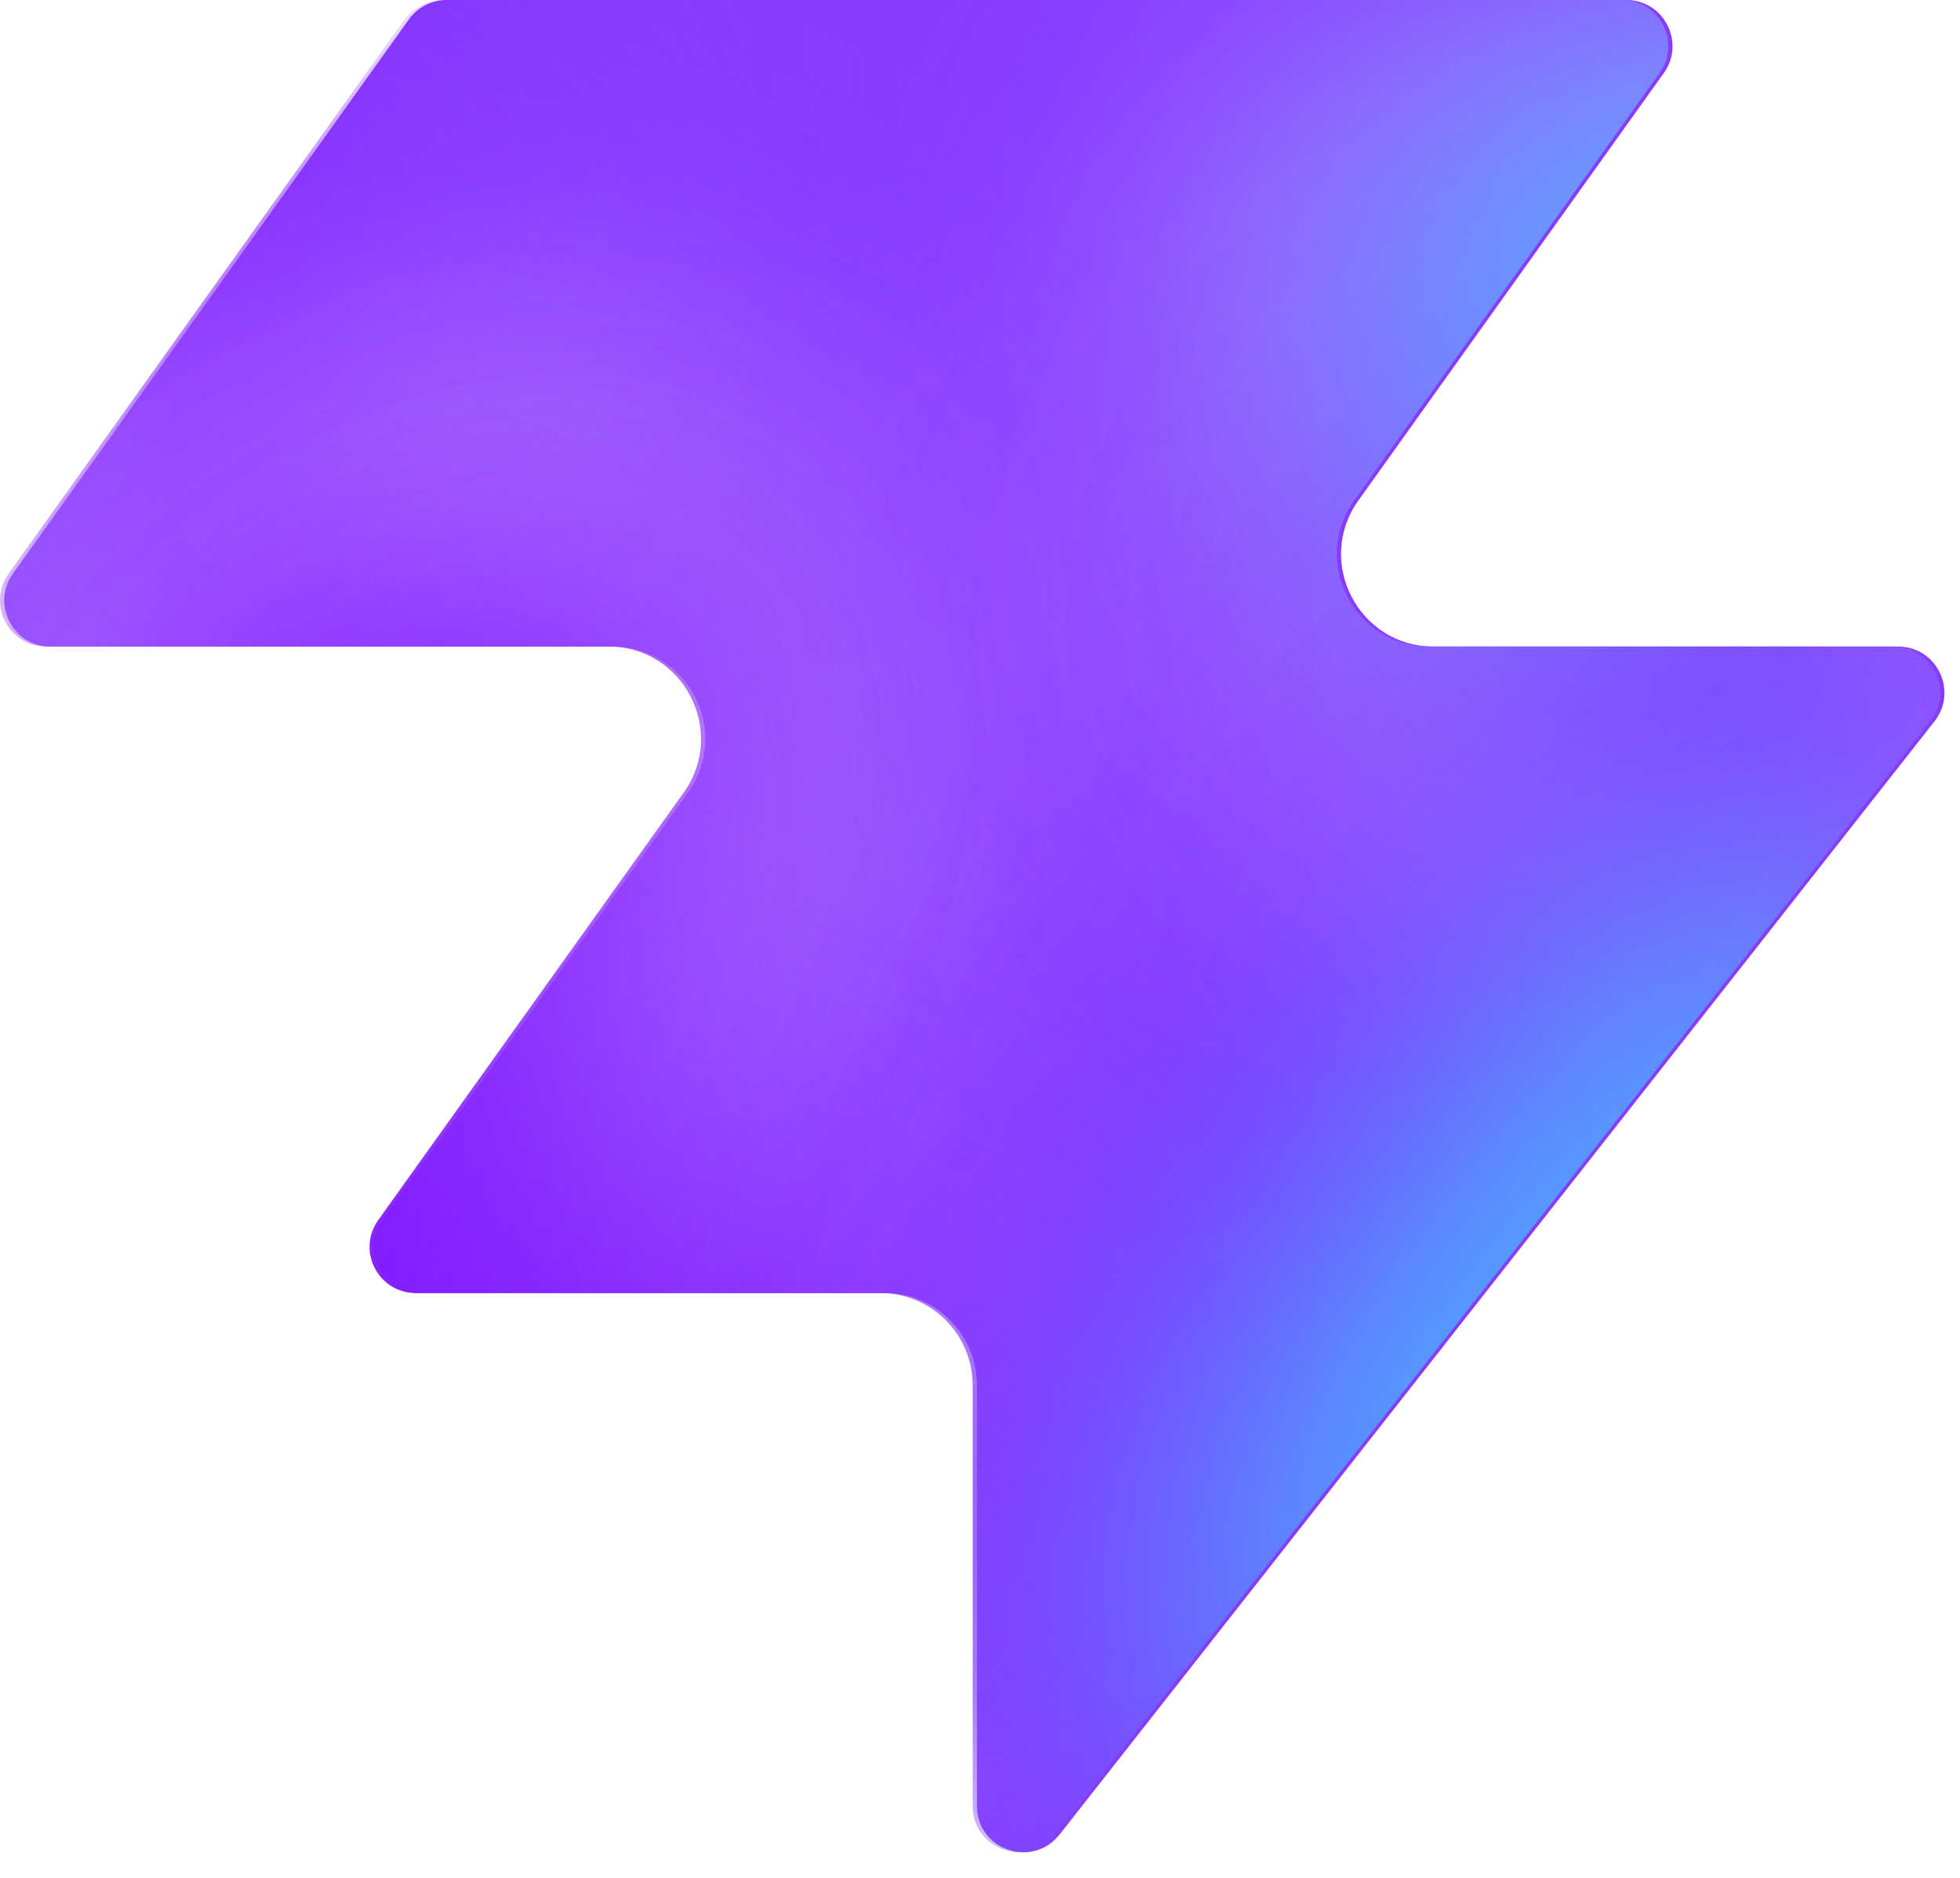
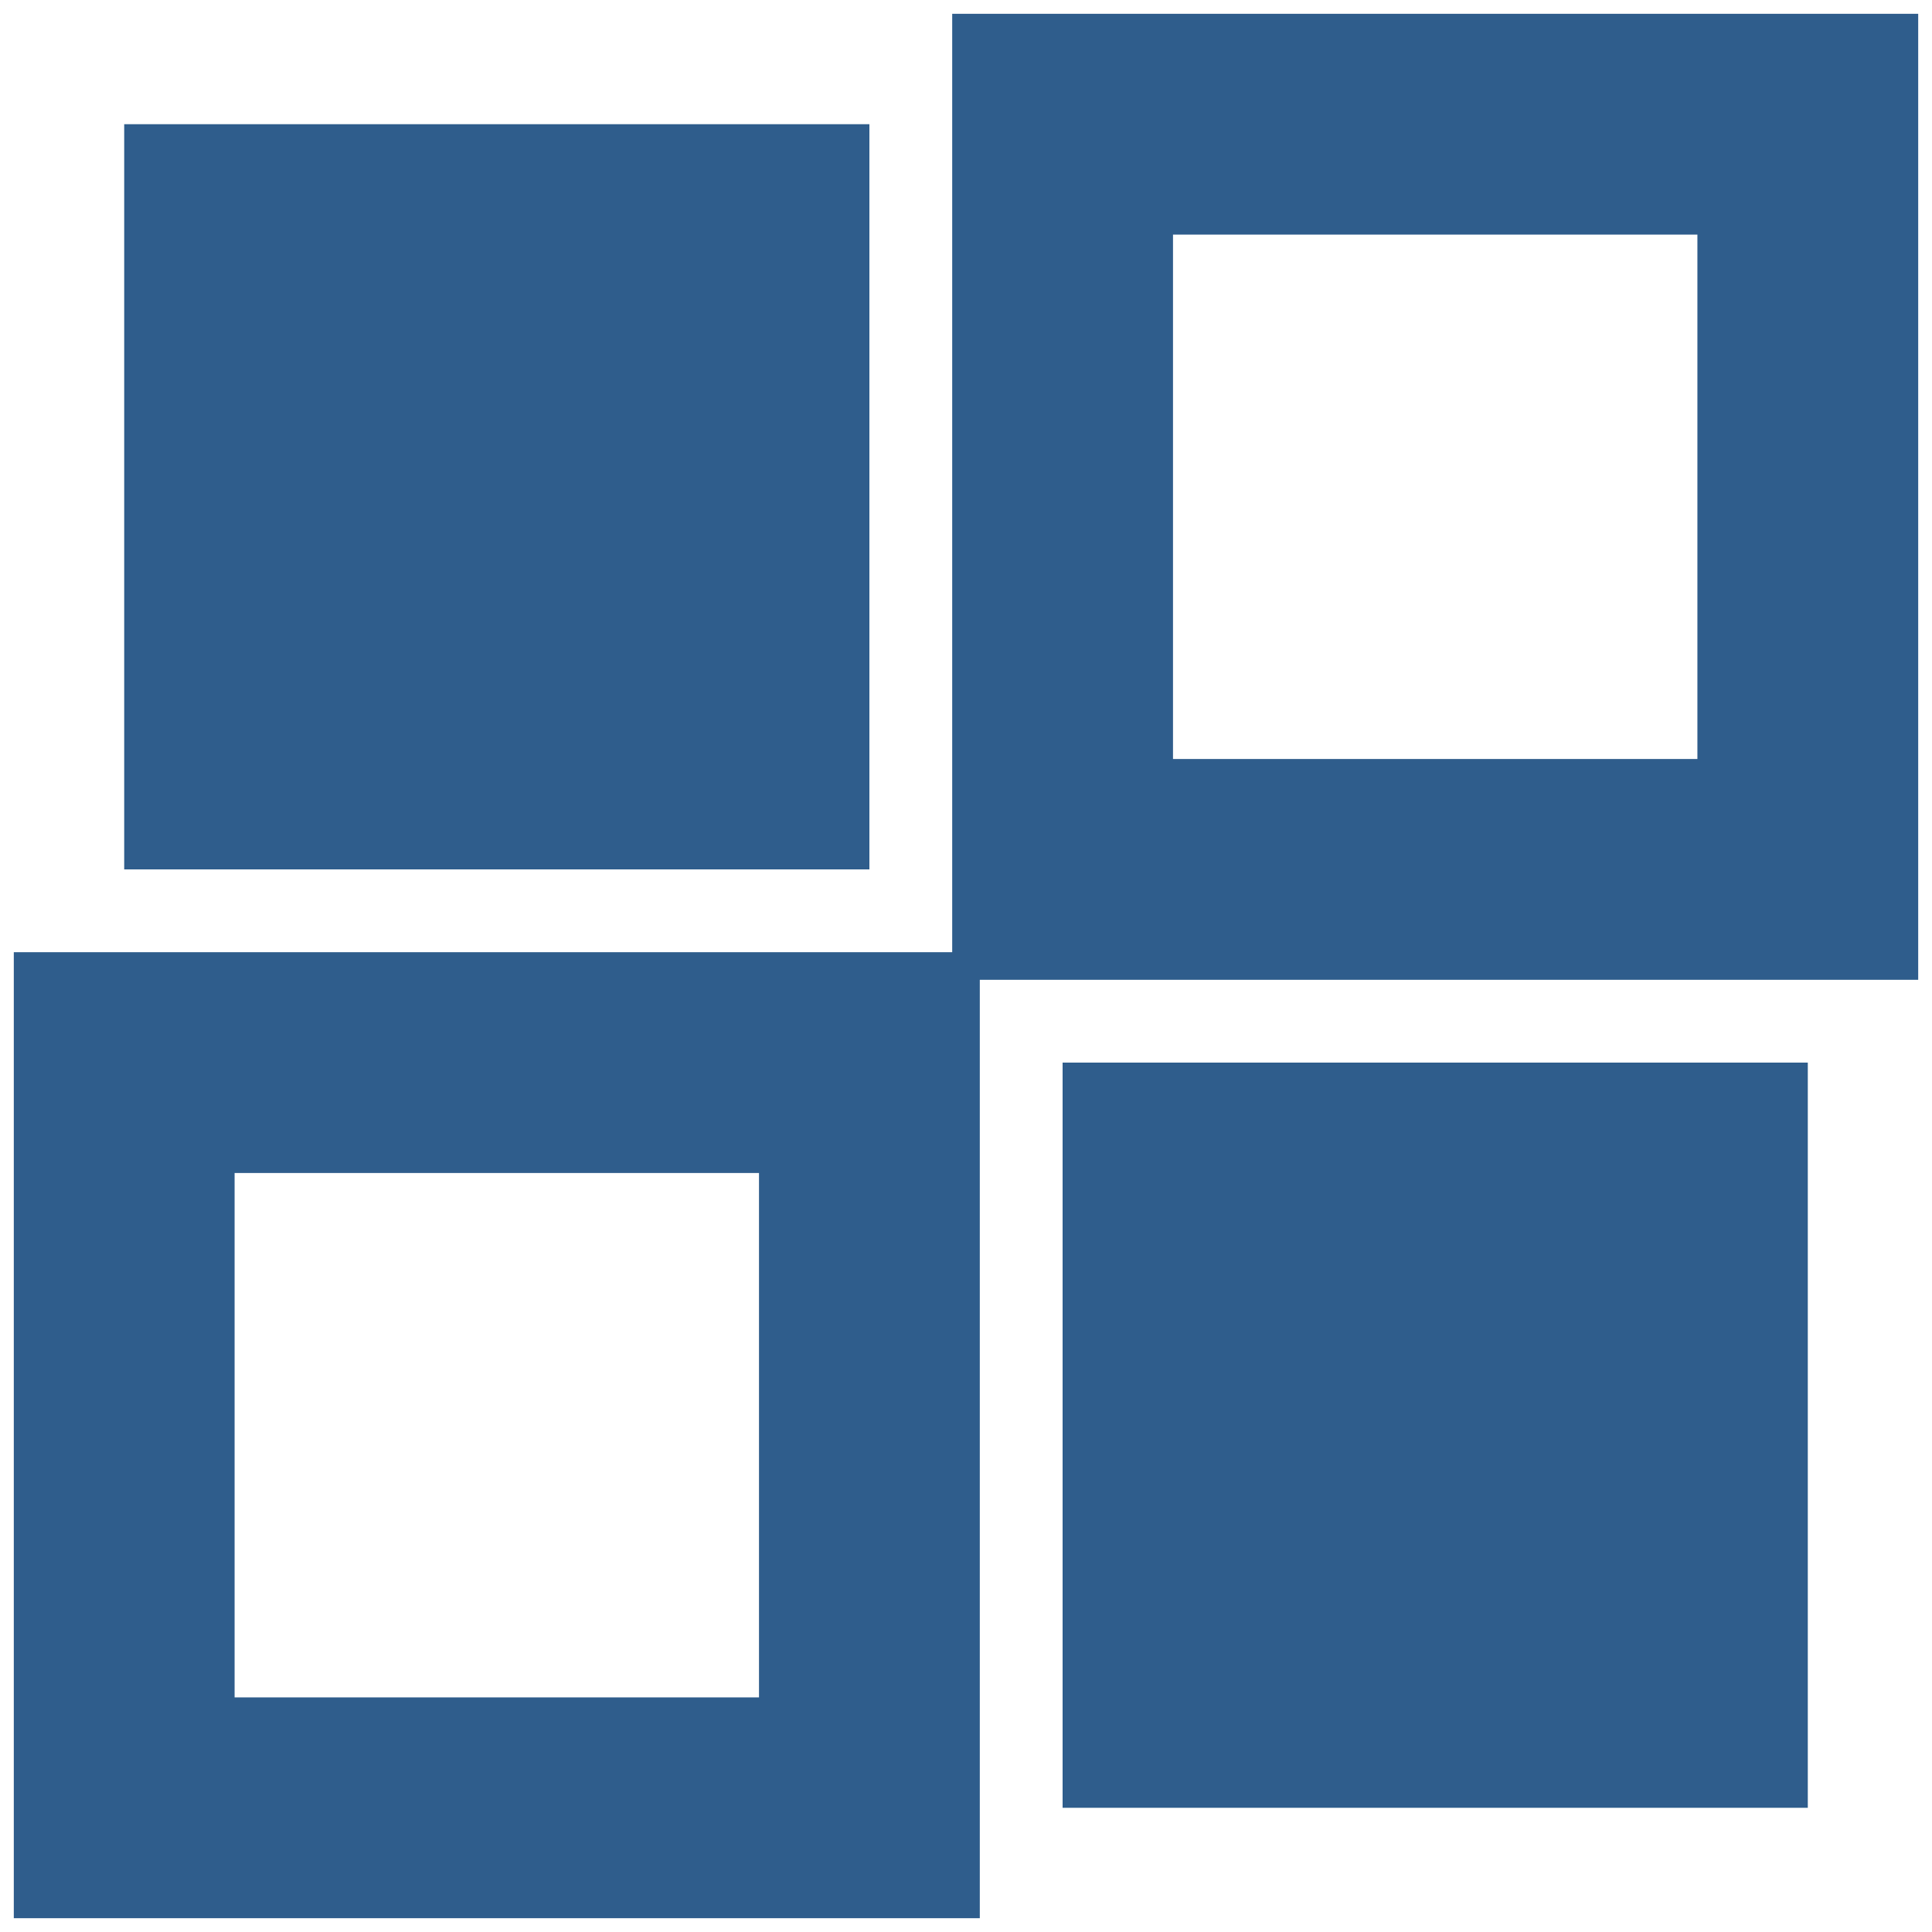
- <svg xmlns="http://www.w3.org/2000/svg" width="48" height="46" fill="none" viewBox="0 0 48 46">
-   <path fill="#863bff" d="M25.946 44.938c-.664.845-2.021.375-2.021-.698V33.937a2.26 2.26 0 0 0-2.262-2.262H10.287c-.92 0-1.456-1.04-.92-1.788l7.48-10.471c1.07-1.497 0-3.578-1.842-3.578H1.237c-.92 0-1.456-1.04-.92-1.788L10.013.474c.214-.297.556-.474.92-.474h28.894c.92 0 1.456 1.04.92 1.788l-7.48 10.471c-1.07 1.498 0 3.579 1.842 3.579h11.377c.943 0 1.473 1.088.89 1.83L25.947 44.94z" style="fill:#863bff;fill:color(display-p3 .525 .23 1);fill-opacity:1" />
-   <mask id="a" width="48" height="46" x="0" y="0" maskUnits="userSpaceOnUse" style="mask-type:alpha">
-     <path fill="#000" d="M25.842 44.938c-.664.844-2.021.375-2.021-.698V33.937a2.26 2.26 0 0 0-2.262-2.262H10.183c-.92 0-1.456-1.04-.92-1.788l7.48-10.471c1.07-1.498 0-3.579-1.842-3.579H1.133c-.92 0-1.456-1.04-.92-1.787L9.91.473c.214-.297.556-.474.92-.474h28.894c.92 0 1.456 1.04.92 1.788l-7.48 10.471c-1.07 1.498 0 3.578 1.842 3.578h11.377c.943 0 1.473 1.088.89 1.832L25.843 44.94z" style="fill:#000;fill-opacity:1" />
-   </mask>
-   <g mask="url(#a)">
-     <g filter="url(#b)">
-       <ellipse cx="5.508" cy="14.704" fill="#ede6ff" rx="5.508" ry="14.704" style="fill:#ede6ff;fill:color(display-p3 .927 .903 1);fill-opacity:1" transform="matrix(.00324 1 1 -.00324 -4.47 31.516)" />
-     </g>
-     <g filter="url(#c)">
-       <ellipse cx="10.399" cy="29.851" fill="#ede6ff" rx="10.399" ry="29.851" style="fill:#ede6ff;fill:color(display-p3 .927 .903 1);fill-opacity:1" transform="matrix(.00324 1 1 -.00324 -39.328 7.883)" />
-     </g>
-     <g filter="url(#d)">
-       <ellipse cx="5.508" cy="30.487" fill="#7e14ff" rx="5.508" ry="30.487" style="fill:#7e14ff;fill:color(display-p3 .492 .077 1);fill-opacity:1" transform="rotate(89.814 -25.913 -14.639)scale(1 -1)" />
-     </g>
-     <g filter="url(#e)">
-       <ellipse cx="5.508" cy="30.599" fill="#7e14ff" rx="5.508" ry="30.599" style="fill:#7e14ff;fill:color(display-p3 .492 .077 1);fill-opacity:1" transform="rotate(89.814 -32.644 -3.334)scale(1 -1)" />
-     </g>
-     <g filter="url(#f)">
-       <ellipse cx="5.508" cy="30.599" fill="#7e14ff" rx="5.508" ry="30.599" style="fill:#7e14ff;fill:color(display-p3 .492 .077 1);fill-opacity:1" transform="matrix(.00324 1 1 -.00324 -34.34 30.47)" />
-     </g>
-     <g filter="url(#g)">
-       <ellipse cx="14.072" cy="22.078" fill="#ede6ff" rx="14.072" ry="22.078" style="fill:#ede6ff;fill:color(display-p3 .927 .903 1);fill-opacity:1" transform="rotate(93.35 24.506 48.493)scale(-1 1)" />
-     </g>
-     <g filter="url(#h)">
-       <ellipse cx="3.47" cy="21.501" fill="#7e14ff" rx="3.47" ry="21.501" style="fill:#7e14ff;fill:color(display-p3 .492 .077 1);fill-opacity:1" transform="rotate(89.009 28.708 47.59)scale(-1 1)" />
-     </g>
-     <g filter="url(#i)">
-       <ellipse cx="3.47" cy="21.501" fill="#7e14ff" rx="3.47" ry="21.501" style="fill:#7e14ff;fill:color(display-p3 .492 .077 1);fill-opacity:1" transform="rotate(89.009 28.708 47.59)scale(-1 1)" />
-     </g>
-     <g filter="url(#j)">
-       <ellipse cx=".387" cy="8.972" fill="#7e14ff" rx="4.407" ry="29.108" style="fill:#7e14ff;fill:color(display-p3 .492 .077 1);fill-opacity:1" transform="rotate(39.51 .387 8.972)" />
-     </g>
-     <g filter="url(#k)">
-       <ellipse cx="47.523" cy="-6.092" fill="#7e14ff" rx="4.407" ry="29.108" style="fill:#7e14ff;fill:color(display-p3 .492 .077 1);fill-opacity:1" transform="rotate(37.892 47.523 -6.092)" />
-     </g>
-     <g filter="url(#l)">
-       <ellipse cx="41.412" cy="6.333" fill="#47bfff" rx="5.971" ry="9.665" style="fill:#47bfff;fill:color(display-p3 .28 .748 1);fill-opacity:1" transform="rotate(37.892 41.412 6.333)" />
-     </g>
-     <g filter="url(#m)">
-       <ellipse cx="-1.879" cy="38.332" fill="#7e14ff" rx="4.407" ry="29.108" style="fill:#7e14ff;fill:color(display-p3 .492 .077 1);fill-opacity:1" transform="rotate(37.892 -1.88 38.332)" />
-     </g>
-     <g filter="url(#n)">
-       <ellipse cx="-1.879" cy="38.332" fill="#7e14ff" rx="4.407" ry="29.108" style="fill:#7e14ff;fill:color(display-p3 .492 .077 1);fill-opacity:1" transform="rotate(37.892 -1.88 38.332)" />
-     </g>
-     <g filter="url(#o)">
-       <ellipse cx="35.651" cy="29.907" fill="#7e14ff" rx="4.407" ry="29.108" style="fill:#7e14ff;fill:color(display-p3 .492 .077 1);fill-opacity:1" transform="rotate(37.892 35.651 29.907)" />
-     </g>
-     <g filter="url(#p)">
-       <ellipse cx="38.418" cy="32.4" fill="#47bfff" rx="5.971" ry="15.297" style="fill:#47bfff;fill:color(display-p3 .28 .748 1);fill-opacity:1" transform="rotate(37.892 38.418 32.4)" />
-     </g>
-   </g>
-   <defs>
-     <filter id="b" width="60.045" height="41.654" x="-19.77" y="16.149" color-interpolation-filters="sRGB" filterUnits="userSpaceOnUse">
-       <feFlood flood-opacity="0" result="BackgroundImageFix" />
-       <feBlend in="SourceGraphic" in2="BackgroundImageFix" result="shape" />
-       <feGaussianBlur result="effect1_foregroundBlur_2002_17158" stdDeviation="7.659" />
-     </filter>
-     <filter id="c" width="90.34" height="51.437" x="-54.613" y="-7.533" color-interpolation-filters="sRGB" filterUnits="userSpaceOnUse">
-       <feFlood flood-opacity="0" result="BackgroundImageFix" />
-       <feBlend in="SourceGraphic" in2="BackgroundImageFix" result="shape" />
-       <feGaussianBlur result="effect1_foregroundBlur_2002_17158" stdDeviation="7.659" />
-     </filter>
-     <filter id="d" width="79.355" height="29.4" x="-49.64" y="2.03" color-interpolation-filters="sRGB" filterUnits="userSpaceOnUse">
-       <feFlood flood-opacity="0" result="BackgroundImageFix" />
-       <feBlend in="SourceGraphic" in2="BackgroundImageFix" result="shape" />
-       <feGaussianBlur result="effect1_foregroundBlur_2002_17158" stdDeviation="4.596" />
-     </filter>
-     <filter id="e" width="79.579" height="29.4" x="-45.045" y="20.029" color-interpolation-filters="sRGB" filterUnits="userSpaceOnUse">
-       <feFlood flood-opacity="0" result="BackgroundImageFix" />
-       <feBlend in="SourceGraphic" in2="BackgroundImageFix" result="shape" />
-       <feGaussianBlur result="effect1_foregroundBlur_2002_17158" stdDeviation="4.596" />
-     </filter>
-     <filter id="f" width="79.579" height="29.4" x="-43.513" y="21.178" color-interpolation-filters="sRGB" filterUnits="userSpaceOnUse">
-       <feFlood flood-opacity="0" result="BackgroundImageFix" />
-       <feBlend in="SourceGraphic" in2="BackgroundImageFix" result="shape" />
-       <feGaussianBlur result="effect1_foregroundBlur_2002_17158" stdDeviation="4.596" />
-     </filter>
-     <filter id="g" width="74.749" height="58.852" x="15.756" y="-17.901" color-interpolation-filters="sRGB" filterUnits="userSpaceOnUse">
-       <feFlood flood-opacity="0" result="BackgroundImageFix" />
-       <feBlend in="SourceGraphic" in2="BackgroundImageFix" result="shape" />
-       <feGaussianBlur result="effect1_foregroundBlur_2002_17158" stdDeviation="7.659" />
-     </filter>
-     <filter id="h" width="61.377" height="25.362" x="23.548" y="2.284" color-interpolation-filters="sRGB" filterUnits="userSpaceOnUse">
-       <feFlood flood-opacity="0" result="BackgroundImageFix" />
-       <feBlend in="SourceGraphic" in2="BackgroundImageFix" result="shape" />
-       <feGaussianBlur result="effect1_foregroundBlur_2002_17158" stdDeviation="4.596" />
-     </filter>
-     <filter id="i" width="61.377" height="25.362" x="23.548" y="2.284" color-interpolation-filters="sRGB" filterUnits="userSpaceOnUse">
-       <feFlood flood-opacity="0" result="BackgroundImageFix" />
-       <feBlend in="SourceGraphic" in2="BackgroundImageFix" result="shape" />
-       <feGaussianBlur result="effect1_foregroundBlur_2002_17158" stdDeviation="4.596" />
-     </filter>
-     <filter id="j" width="56.045" height="63.649" x="-27.636" y="-22.853" color-interpolation-filters="sRGB" filterUnits="userSpaceOnUse">
-       <feFlood flood-opacity="0" result="BackgroundImageFix" />
-       <feBlend in="SourceGraphic" in2="BackgroundImageFix" result="shape" />
-       <feGaussianBlur result="effect1_foregroundBlur_2002_17158" stdDeviation="4.596" />
-     </filter>
-     <filter id="k" width="54.814" height="64.646" x="20.116" y="-38.415" color-interpolation-filters="sRGB" filterUnits="userSpaceOnUse">
-       <feFlood flood-opacity="0" result="BackgroundImageFix" />
-       <feBlend in="SourceGraphic" in2="BackgroundImageFix" result="shape" />
-       <feGaussianBlur result="effect1_foregroundBlur_2002_17158" stdDeviation="4.596" />
-     </filter>
-     <filter id="l" width="33.541" height="35.313" x="24.641" y="-11.323" color-interpolation-filters="sRGB" filterUnits="userSpaceOnUse">
-       <feFlood flood-opacity="0" result="BackgroundImageFix" />
-       <feBlend in="SourceGraphic" in2="BackgroundImageFix" result="shape" />
-       <feGaussianBlur result="effect1_foregroundBlur_2002_17158" stdDeviation="4.596" />
-     </filter>
-     <filter id="m" width="54.814" height="64.646" x="-29.286" y="6.009" color-interpolation-filters="sRGB" filterUnits="userSpaceOnUse">
-       <feFlood flood-opacity="0" result="BackgroundImageFix" />
-       <feBlend in="SourceGraphic" in2="BackgroundImageFix" result="shape" />
-       <feGaussianBlur result="effect1_foregroundBlur_2002_17158" stdDeviation="4.596" />
-     </filter>
-     <filter id="n" width="54.814" height="64.646" x="-29.286" y="6.009" color-interpolation-filters="sRGB" filterUnits="userSpaceOnUse">
-       <feFlood flood-opacity="0" result="BackgroundImageFix" />
-       <feBlend in="SourceGraphic" in2="BackgroundImageFix" result="shape" />
-       <feGaussianBlur result="effect1_foregroundBlur_2002_17158" stdDeviation="4.596" />
-     </filter>
-     <filter id="o" width="54.814" height="64.646" x="8.244" y="-2.416" color-interpolation-filters="sRGB" filterUnits="userSpaceOnUse">
-       <feFlood flood-opacity="0" result="BackgroundImageFix" />
-       <feBlend in="SourceGraphic" in2="BackgroundImageFix" result="shape" />
-       <feGaussianBlur result="effect1_foregroundBlur_2002_17158" stdDeviation="4.596" />
-     </filter>
-     <filter id="p" width="39.409" height="43.623" x="18.713" y="10.588" color-interpolation-filters="sRGB" filterUnits="userSpaceOnUse">
-       <feFlood flood-opacity="0" result="BackgroundImageFix" />
-       <feBlend in="SourceGraphic" in2="BackgroundImageFix" result="shape" />
-       <feGaussianBlur result="effect1_foregroundBlur_2002_17158" stdDeviation="4.596" />
-     </filter>
-   </defs>
+ <svg xmlns="http://www.w3.org/2000/svg" width="32" height="32" viewBox="0 0 14 14" role="img" aria-label="DeskCrate">
+   <rect x="0.9" y="0.9" width="5.4" height="5.4" fill="#2f5d8c" />
+   <rect x="7.7" y="0.9" width="5.4" height="5.4" fill="none" stroke="#2f5d8c" stroke-width="1.6" />
+   <rect x="0.9" y="7.7" width="5.4" height="5.4" fill="none" stroke="#2f5d8c" stroke-width="1.6" />
+   <rect x="7.7" y="7.7" width="5.4" height="5.4" fill="#2f5d8c" />
</svg>
